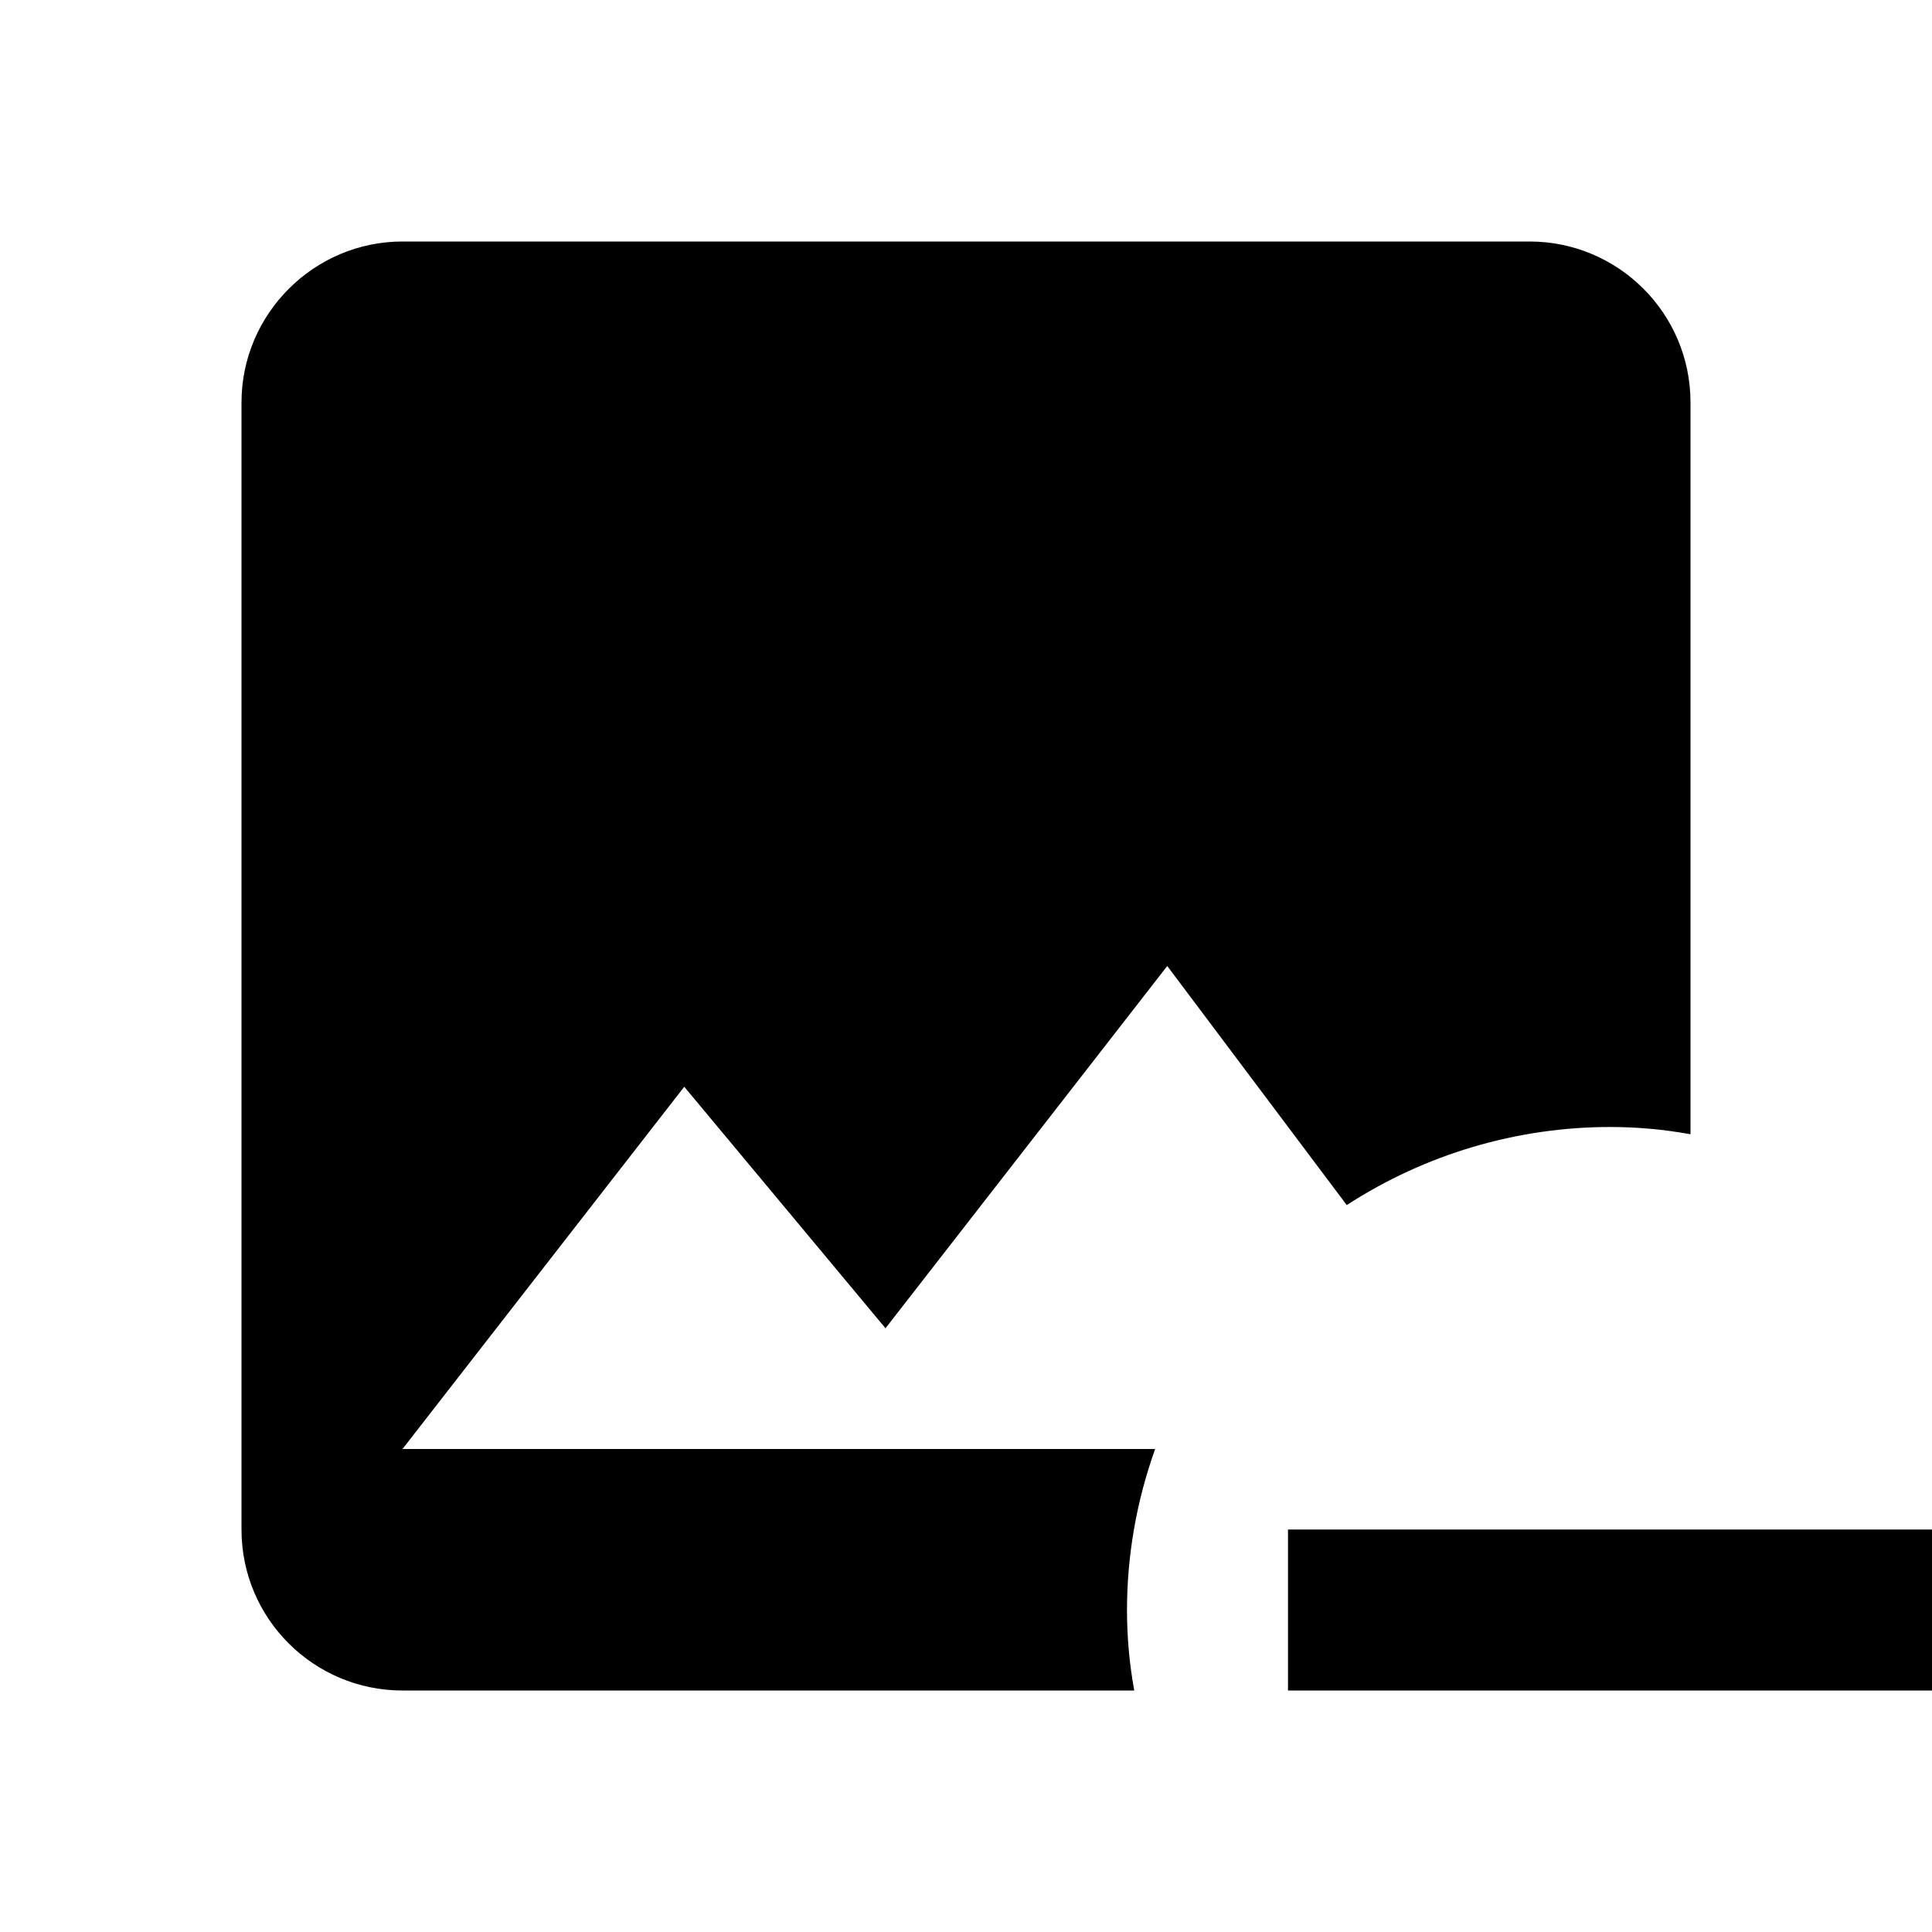
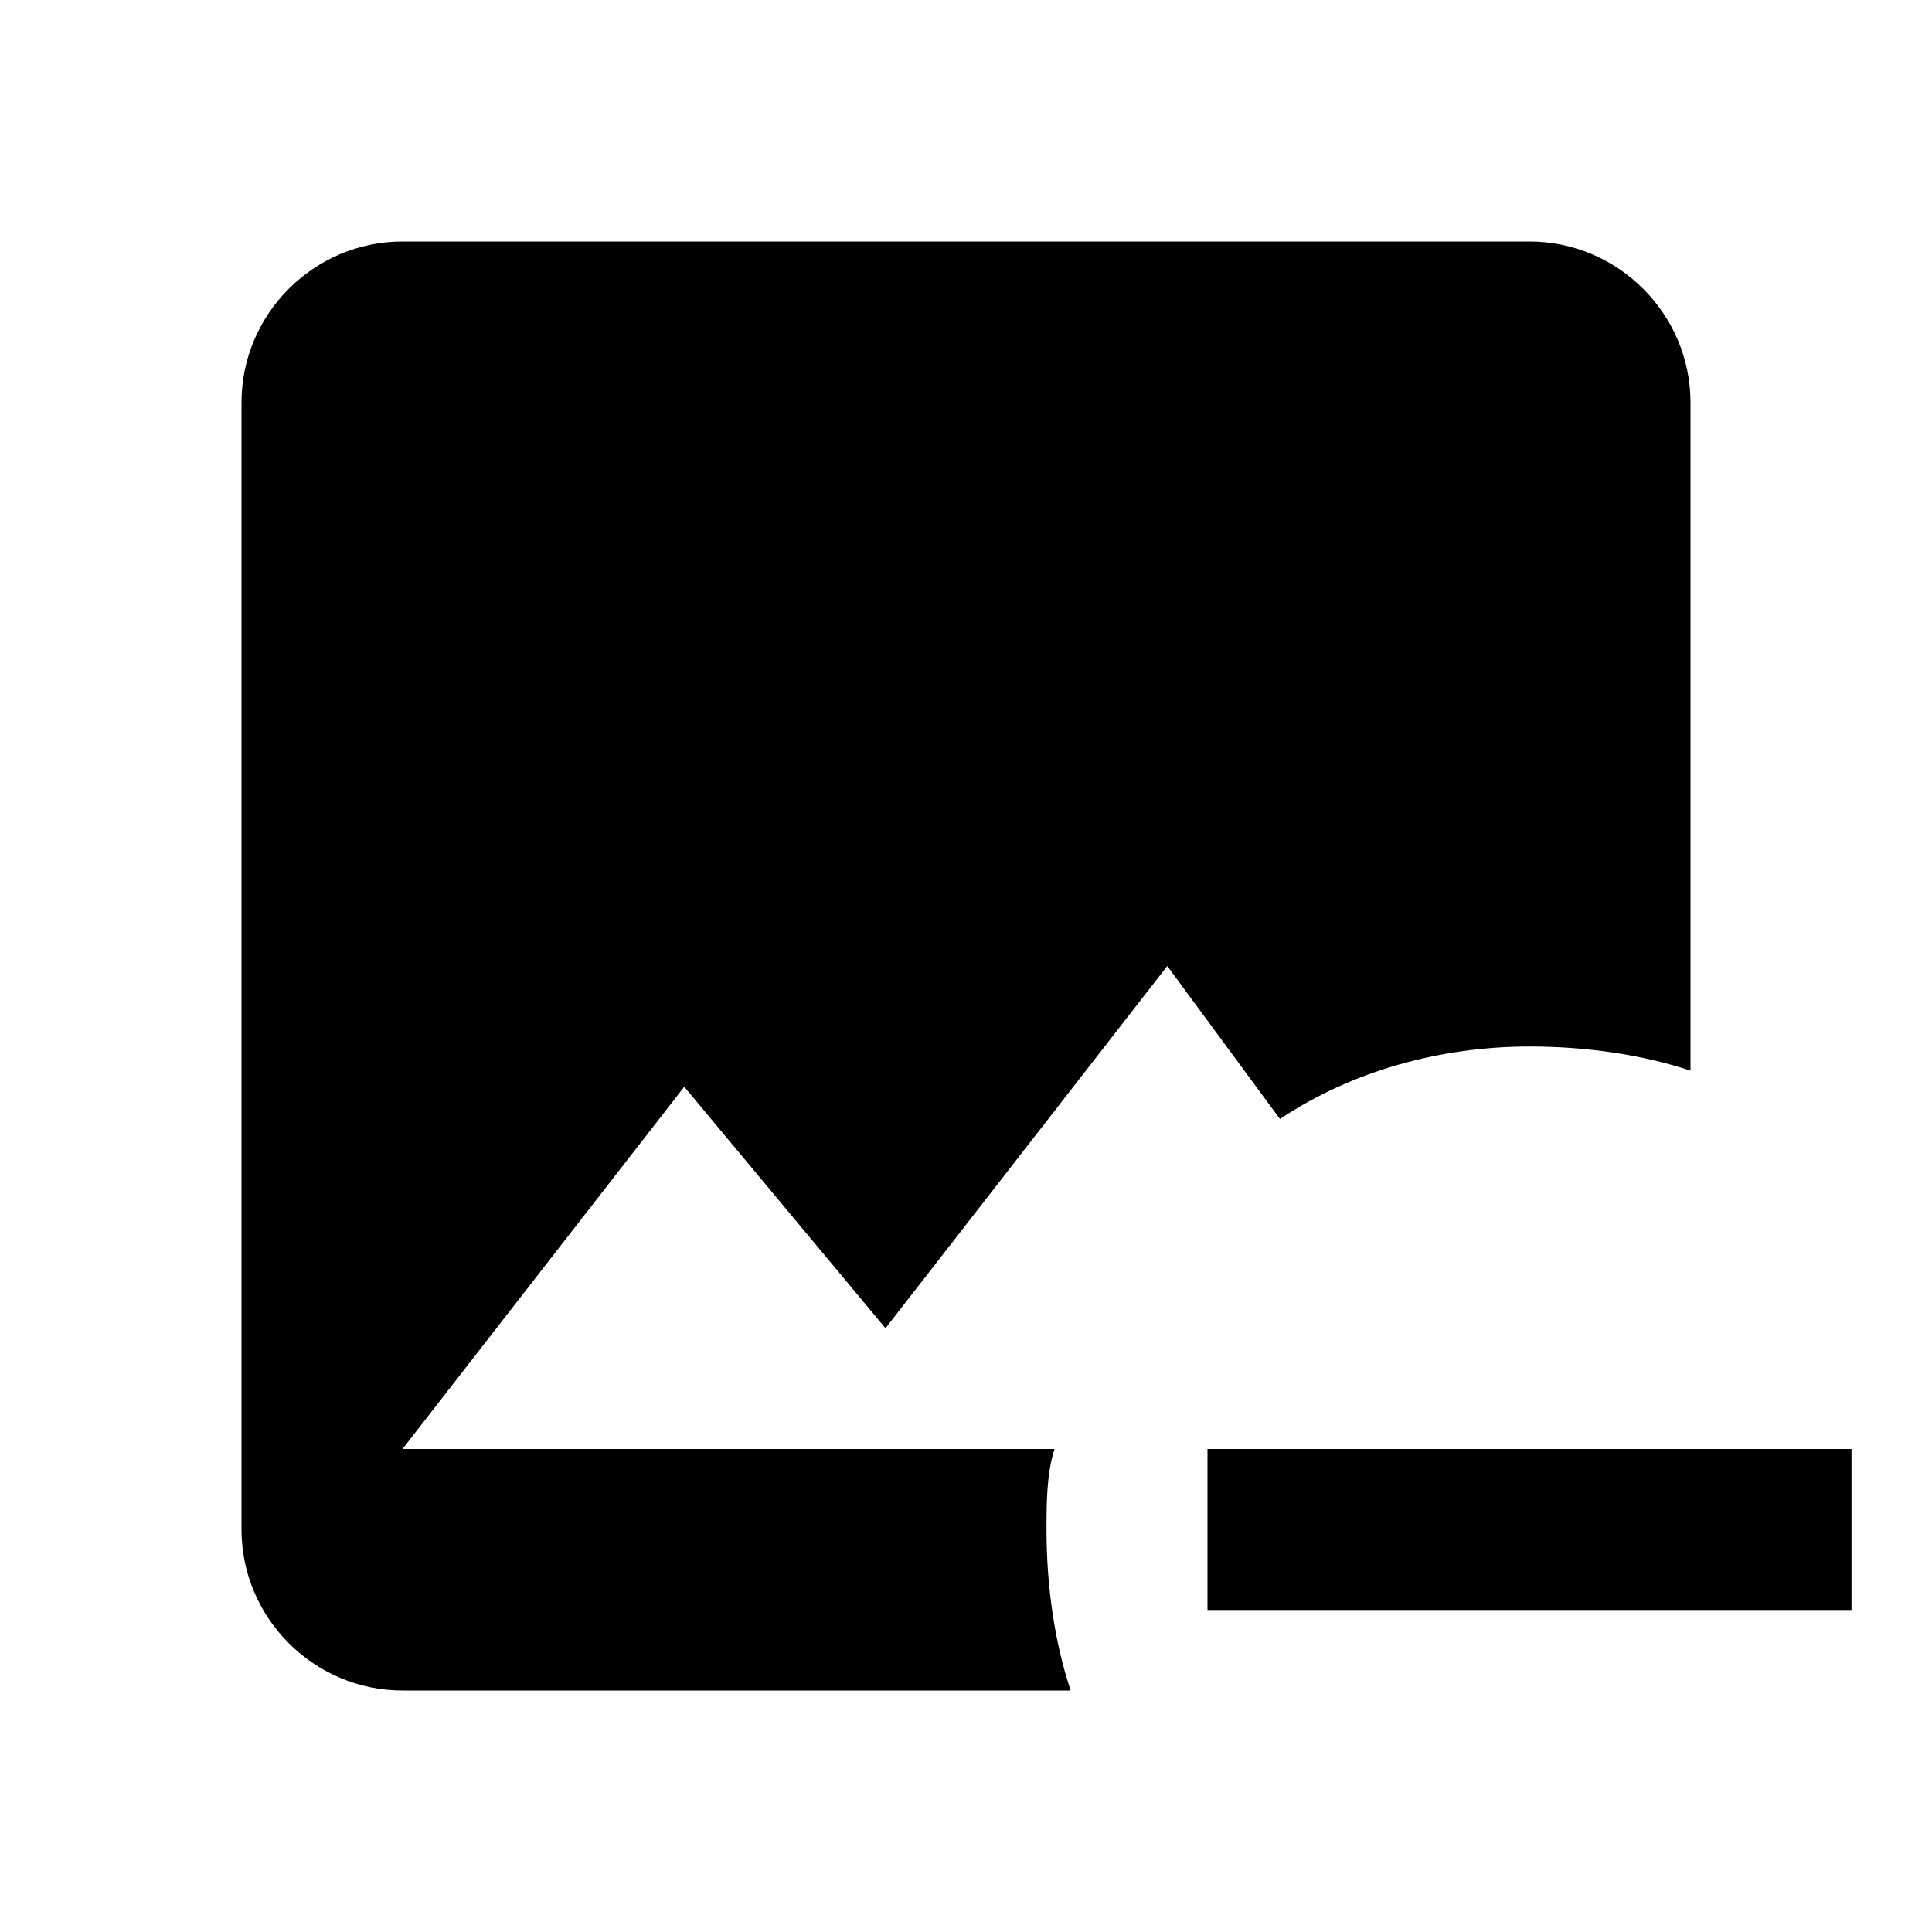
<svg xmlns="http://www.w3.org/2000/svg" version="1.1" id="mdi-image-minus" width="24" height="24" viewBox="0 0 24 24">
-   <path d="M5 3C3.9 3 3 3.9 3 5V19C3 20.11 3.9 21 5 21H14.09C14.03 20.67 14 20.34 14 20C14 19.32 14.12 18.64 14.35 18H5L8.5 13.5L11 16.5L14.5 12L16.73 14.97C17.7 14.34 18.84 14 20 14C20.34 14 20.67 14.03 21 14.09V5C21 3.89 20.1 3 19 3H5M16 19V21H24V19H16Z" />
+   <path d="M15 18V20H23V18H15M13.3 21H5C3.9 21 3 20.1 3 19V5C3 3.9 3.9 3 5 3H19C20.1 3 21 3.9 21 5V13.3C20.4 13.1 19.7 13 19 13C17.9 13 16.8 13.3 15.9 13.9L14.5 12L11 16.5L8.5 13.5L5 18H13.1C13 18.3 13 18.7 13 19C13 19.7 13.1 20.4 13.3 21Z" />
</svg>
